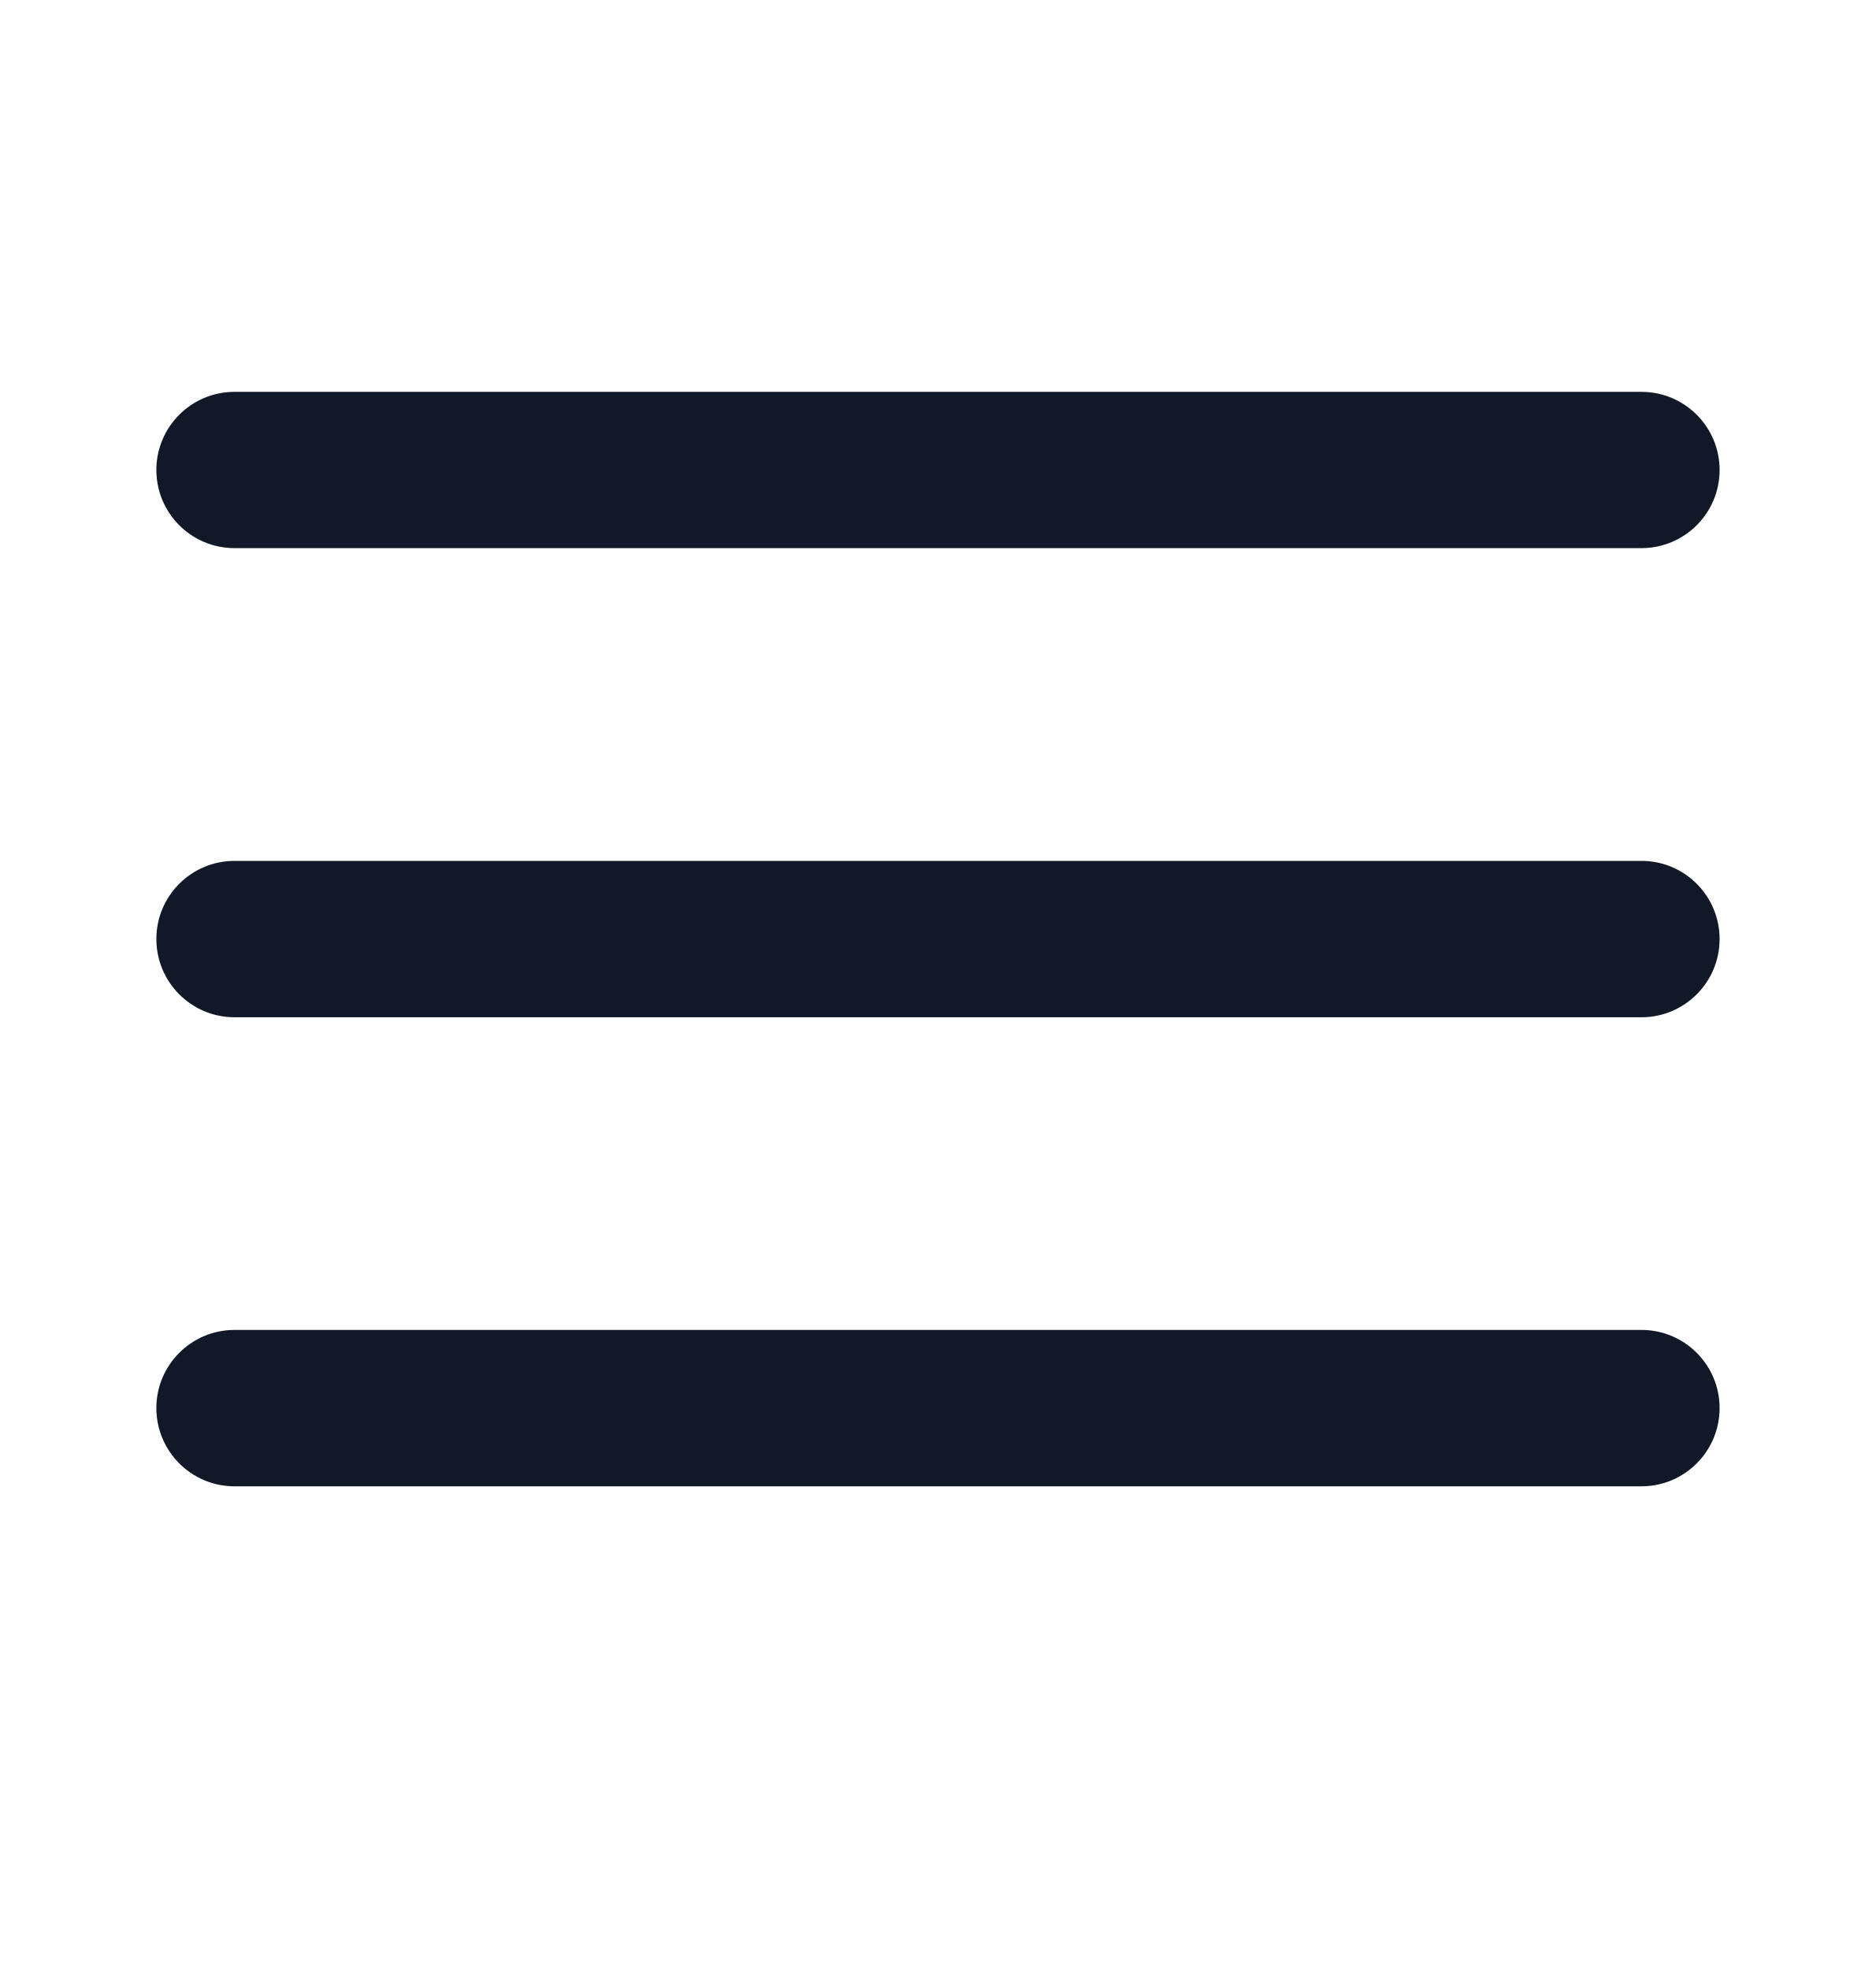
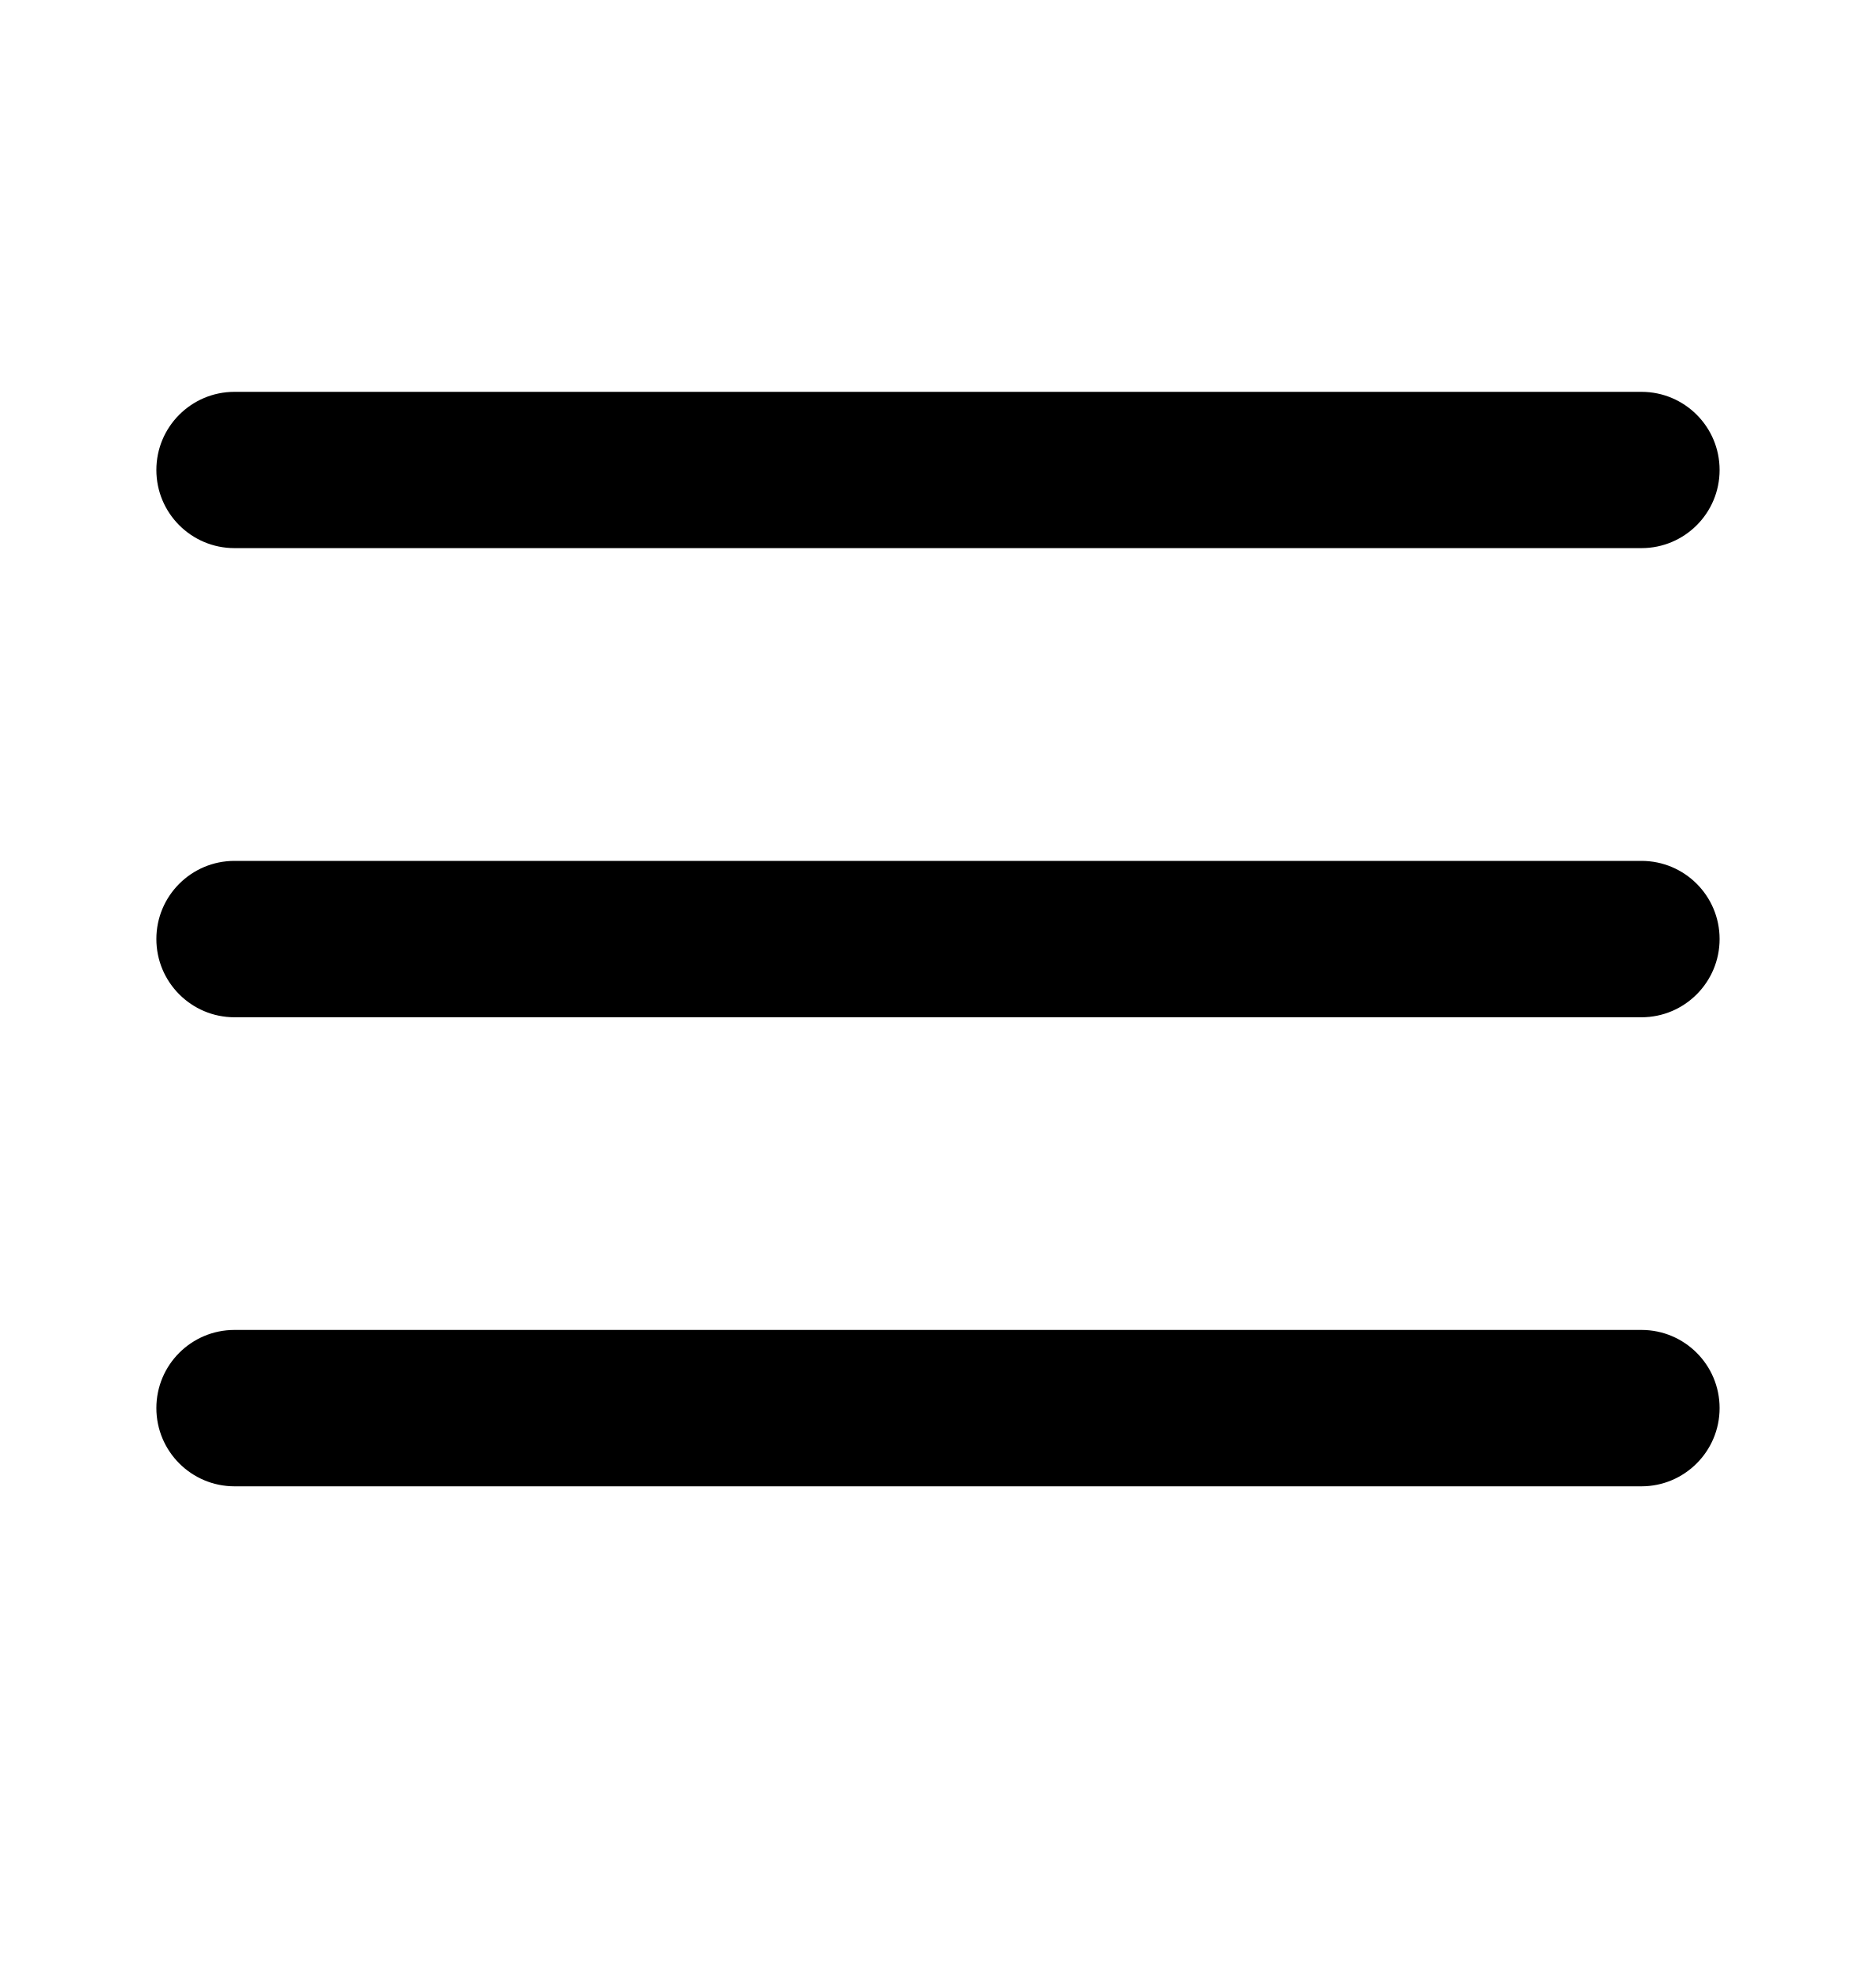
<svg xmlns="http://www.w3.org/2000/svg" width="20" height="21" viewBox="0 0 20 21" fill="none">
-   <path fill-rule="evenodd" clip-rule="evenodd" d="M2.5 4.177C2.04 4.177 1.667 4.55 1.667 5.01C1.667 5.47 2.04 5.843 2.5 5.843H17.5C17.96 5.843 18.333 5.47 18.333 5.01C18.333 4.55 17.96 4.177 17.5 4.177H2.5ZM1.667 10.01C1.667 9.55 2.04 9.177 2.5 9.177H17.5C17.96 9.177 18.333 9.55 18.333 10.01C18.333 10.47 17.96 10.844 17.5 10.844H2.5C2.04 10.844 1.667 10.47 1.667 10.01ZM1.667 15.01C1.667 14.55 2.04 14.177 2.5 14.177H17.5C17.96 14.177 18.333 14.55 18.333 15.01C18.333 15.47 17.96 15.844 17.5 15.844H2.5C2.04 15.844 1.667 15.47 1.667 15.01Z" fill="#111827" />
+   <path fill-rule="evenodd" clip-rule="evenodd" d="M2.5 4.177C2.04 4.177 1.667 4.55 1.667 5.01C1.667 5.47 2.04 5.843 2.5 5.843H17.5C17.96 5.843 18.333 5.47 18.333 5.01C18.333 4.55 17.96 4.177 17.5 4.177H2.5ZM1.667 10.01C1.667 9.55 2.04 9.177 2.5 9.177H17.5C17.96 9.177 18.333 9.55 18.333 10.01C18.333 10.47 17.96 10.844 17.5 10.844H2.5C2.04 10.844 1.667 10.47 1.667 10.01ZM1.667 15.01C1.667 14.55 2.04 14.177 2.5 14.177H17.5C17.96 14.177 18.333 14.55 18.333 15.01C18.333 15.47 17.96 15.844 17.5 15.844H2.5C2.04 15.844 1.667 15.47 1.667 15.01Z" fill="currentColor" />
</svg>
